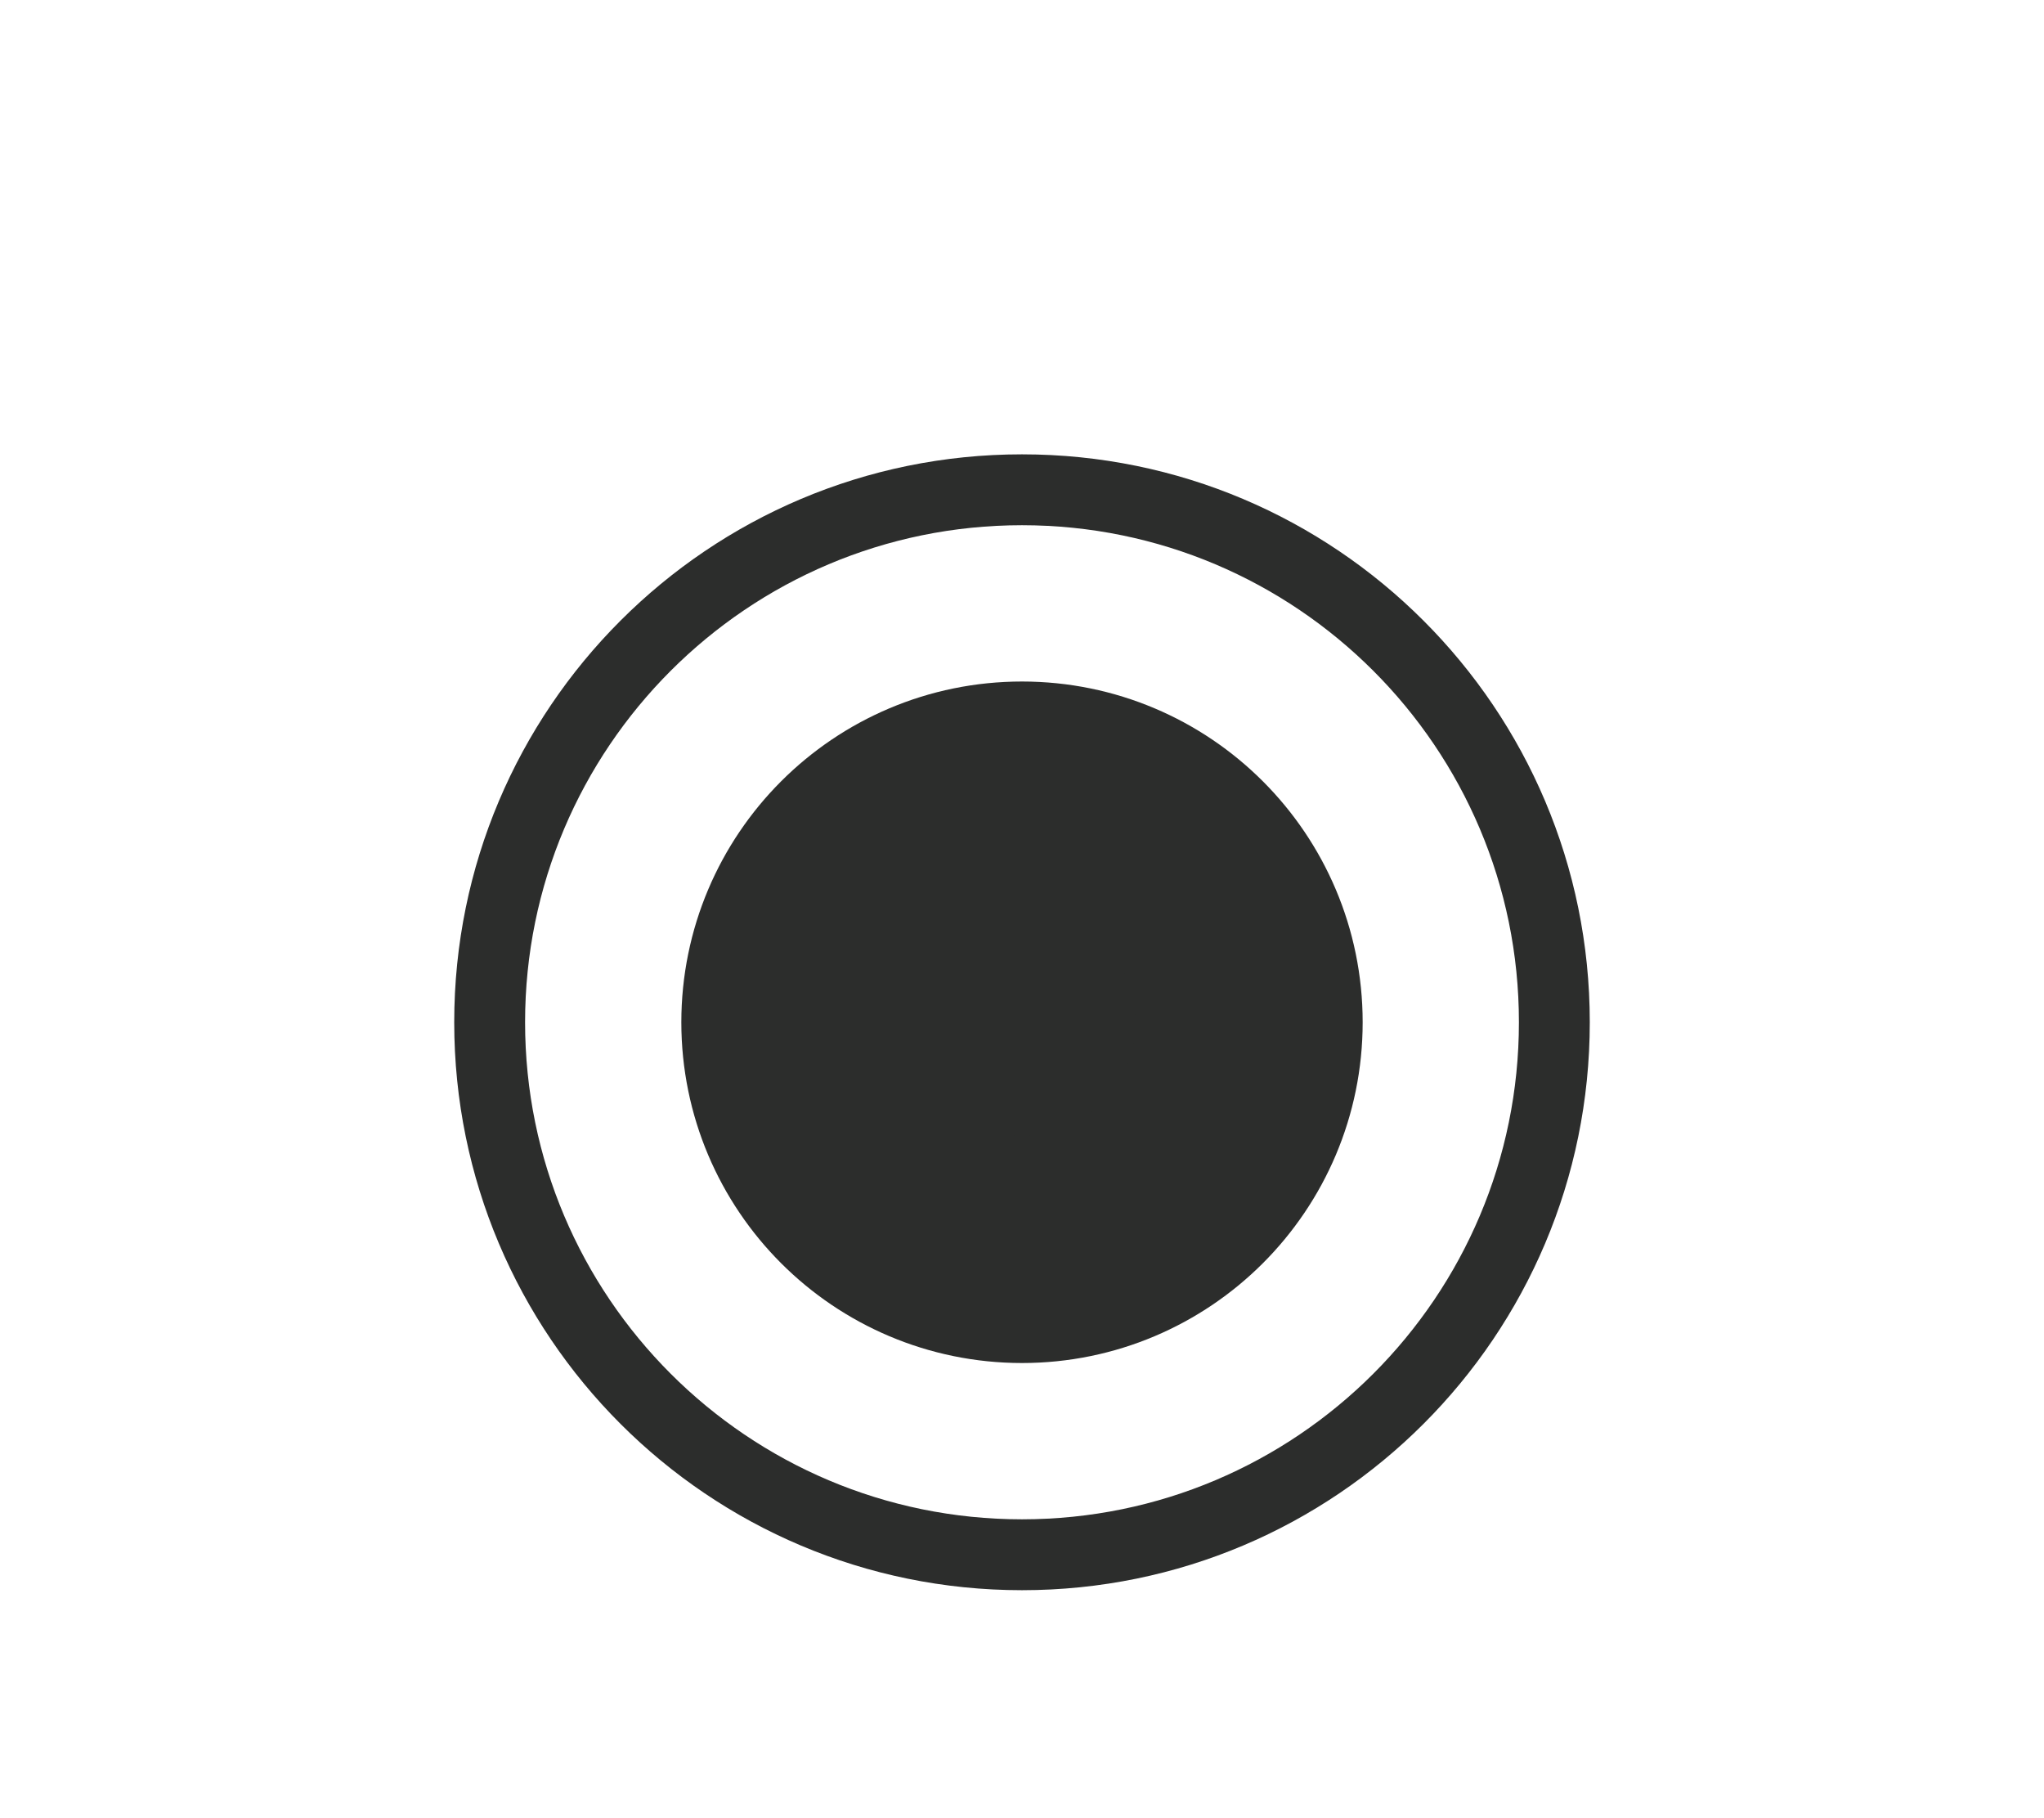
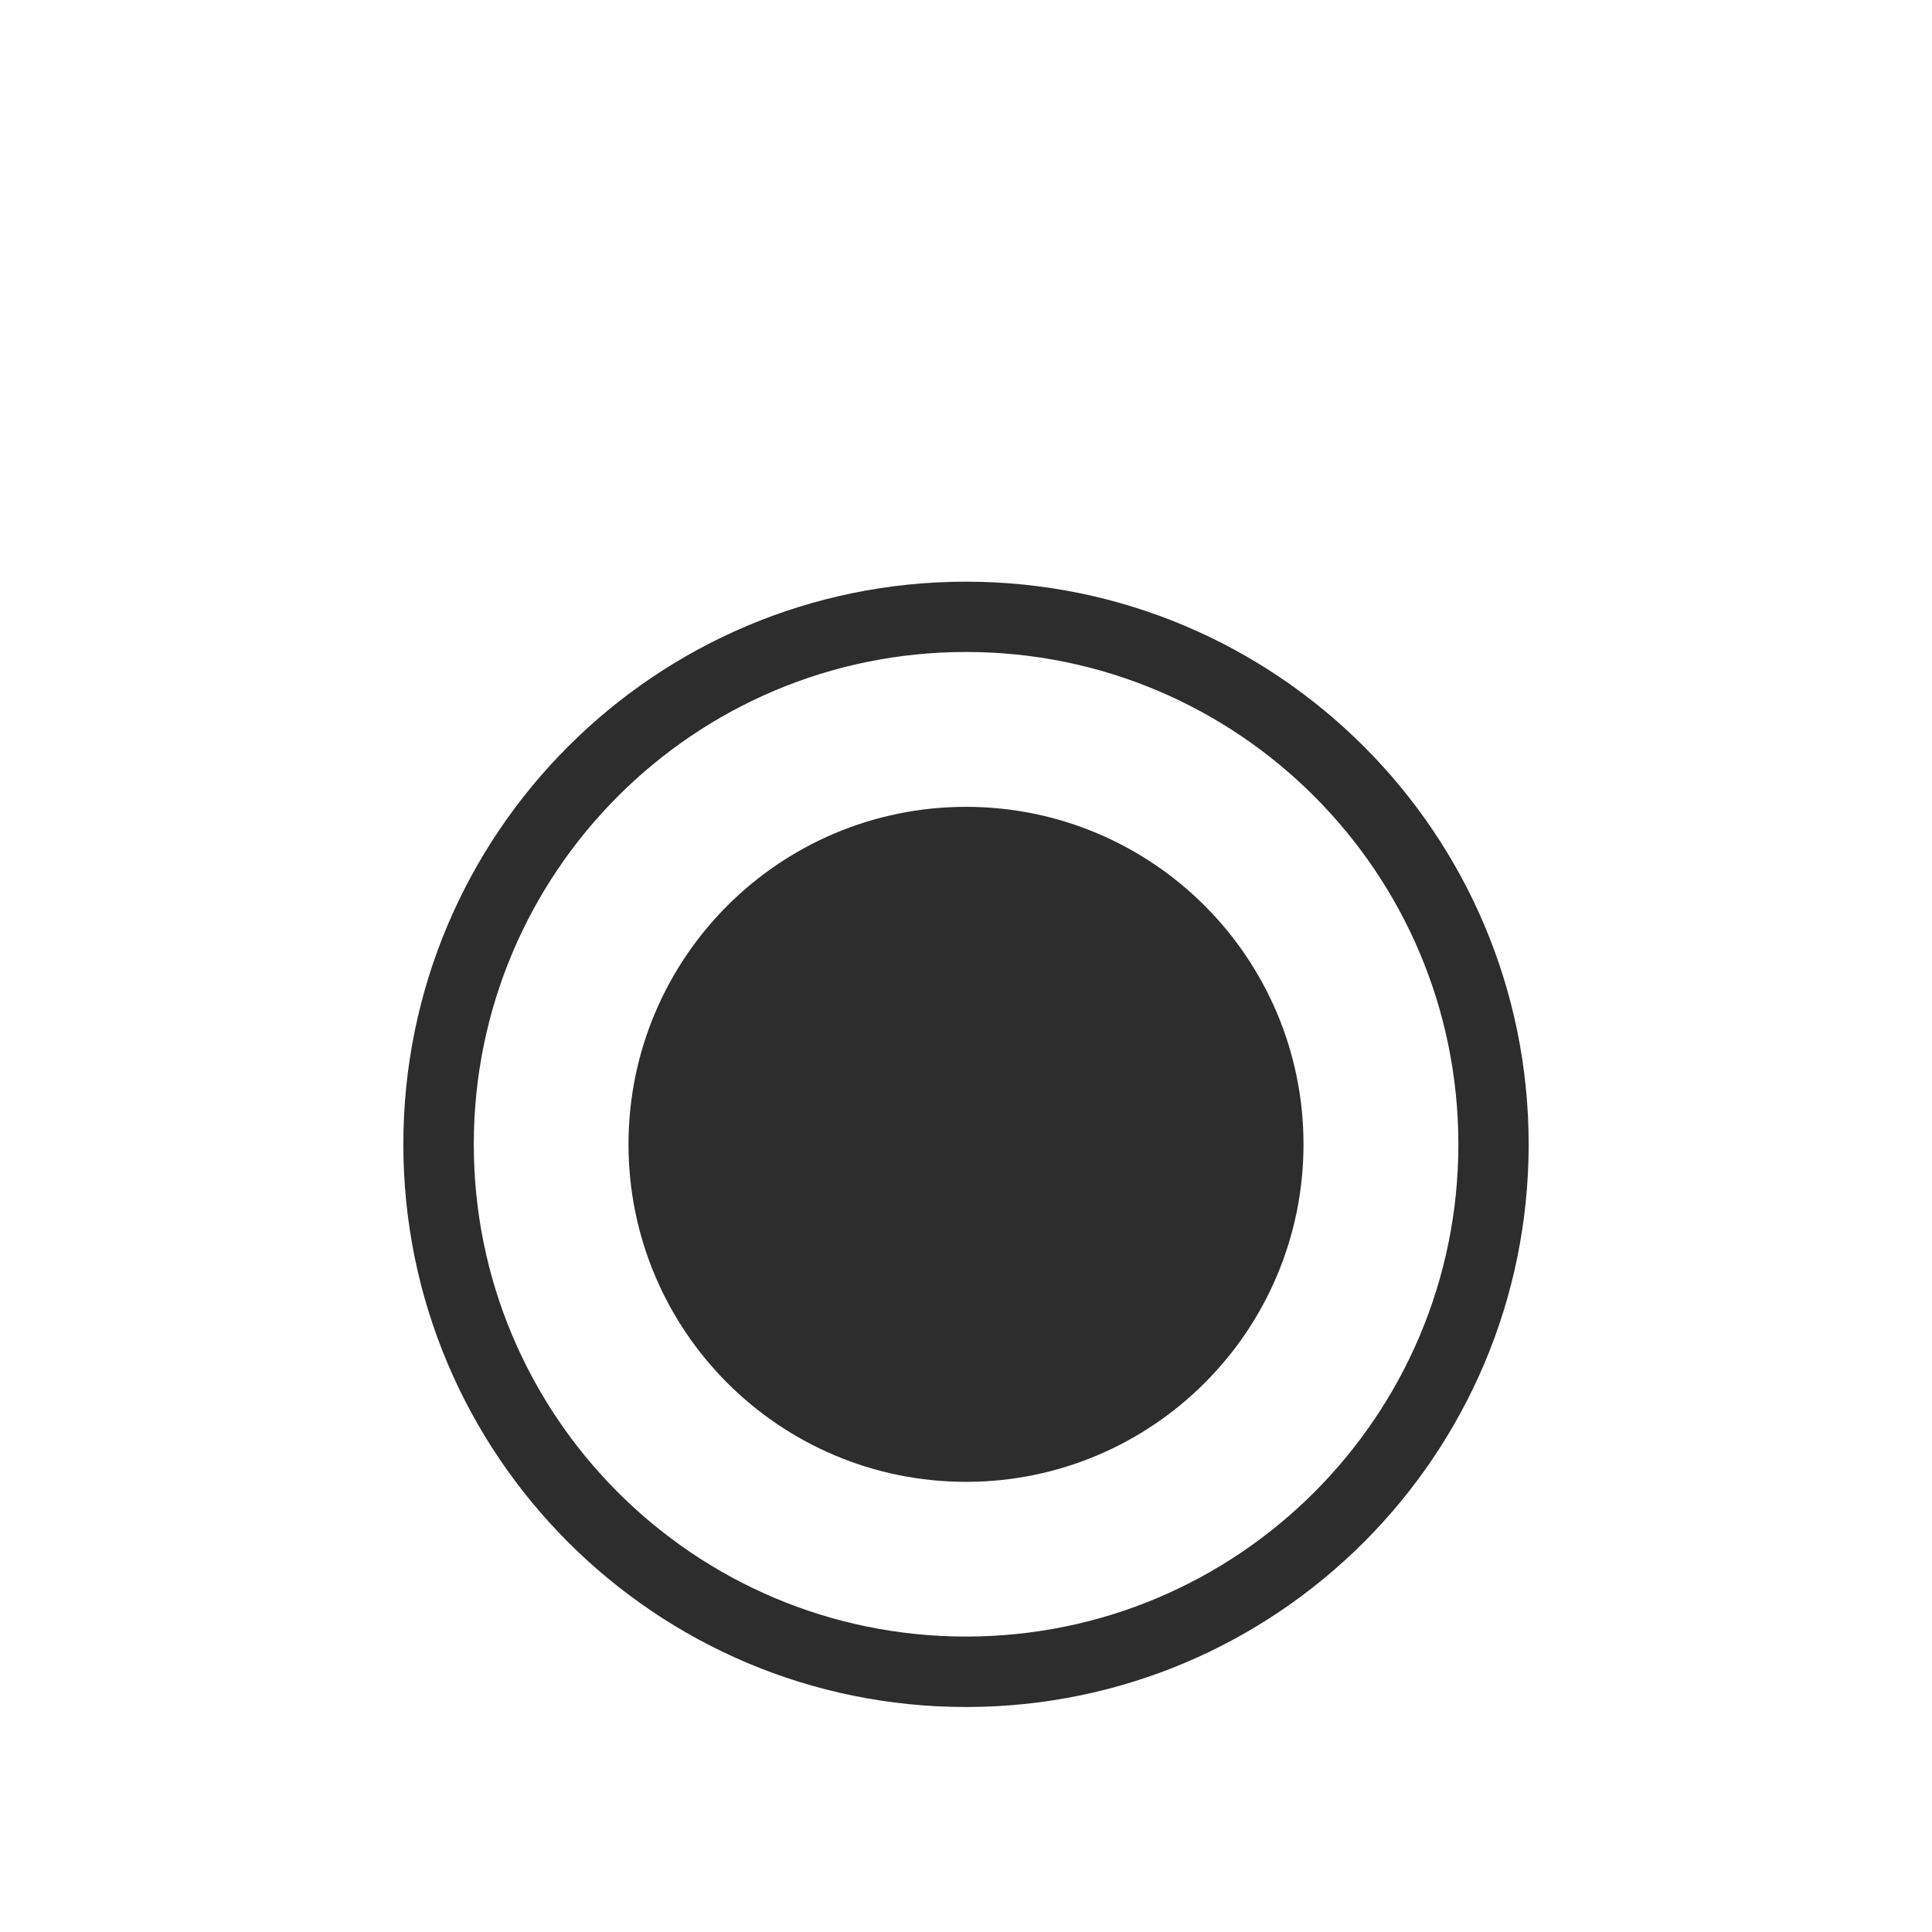
- <svg xmlns="http://www.w3.org/2000/svg" width="9" height="8" viewBox="0 0 9 8" fill="none">
-   <circle cx="4.5" cy="4.5" r="1" fill="#2C2D2C" stroke="#2C2D2C" />
-   <path fill-rule="evenodd" clip-rule="evenodd" d="M7 4.5C7 5.881 5.881 7 4.5 7C3.119 7 2 5.881 2 4.5C2 3.119 3.119 2 4.5 2C5.881 2 7 3.119 7 4.5ZM4.5 6.688C5.708 6.688 6.688 5.708 6.688 4.5C6.688 3.292 5.708 2.312 4.5 2.312C3.292 2.312 2.312 3.292 2.312 4.5C2.312 5.708 3.292 6.688 4.5 6.688Z" fill="#2C2D2C" />
+ <svg xmlns="http://www.w3.org/2000/svg" width="13" height="13" viewBox="0 0 13 13" fill="none">
+   <circle cx="6.5" cy="7.7" r="1.514" fill="#2C2D2C" stroke="#2C2D2C" stroke-width="1.514" />
+   <path fill-rule="evenodd" clip-rule="evenodd" d="M10.286 7.7C10.286 9.791 8.591 11.486 6.5 11.486C4.409 11.486 2.714 9.791 2.714 7.7C2.714 5.609 4.409 3.914 6.5 3.914C8.591 3.914 10.286 5.609 10.286 7.7ZM6.5 11.012C8.33 11.012 9.813 9.529 9.813 7.7C9.813 5.871 8.33 4.387 6.5 4.387C4.671 4.387 3.188 5.871 3.188 7.7C3.188 9.529 4.671 11.012 6.5 11.012Z" fill="#2C2D2C" />
</svg>
